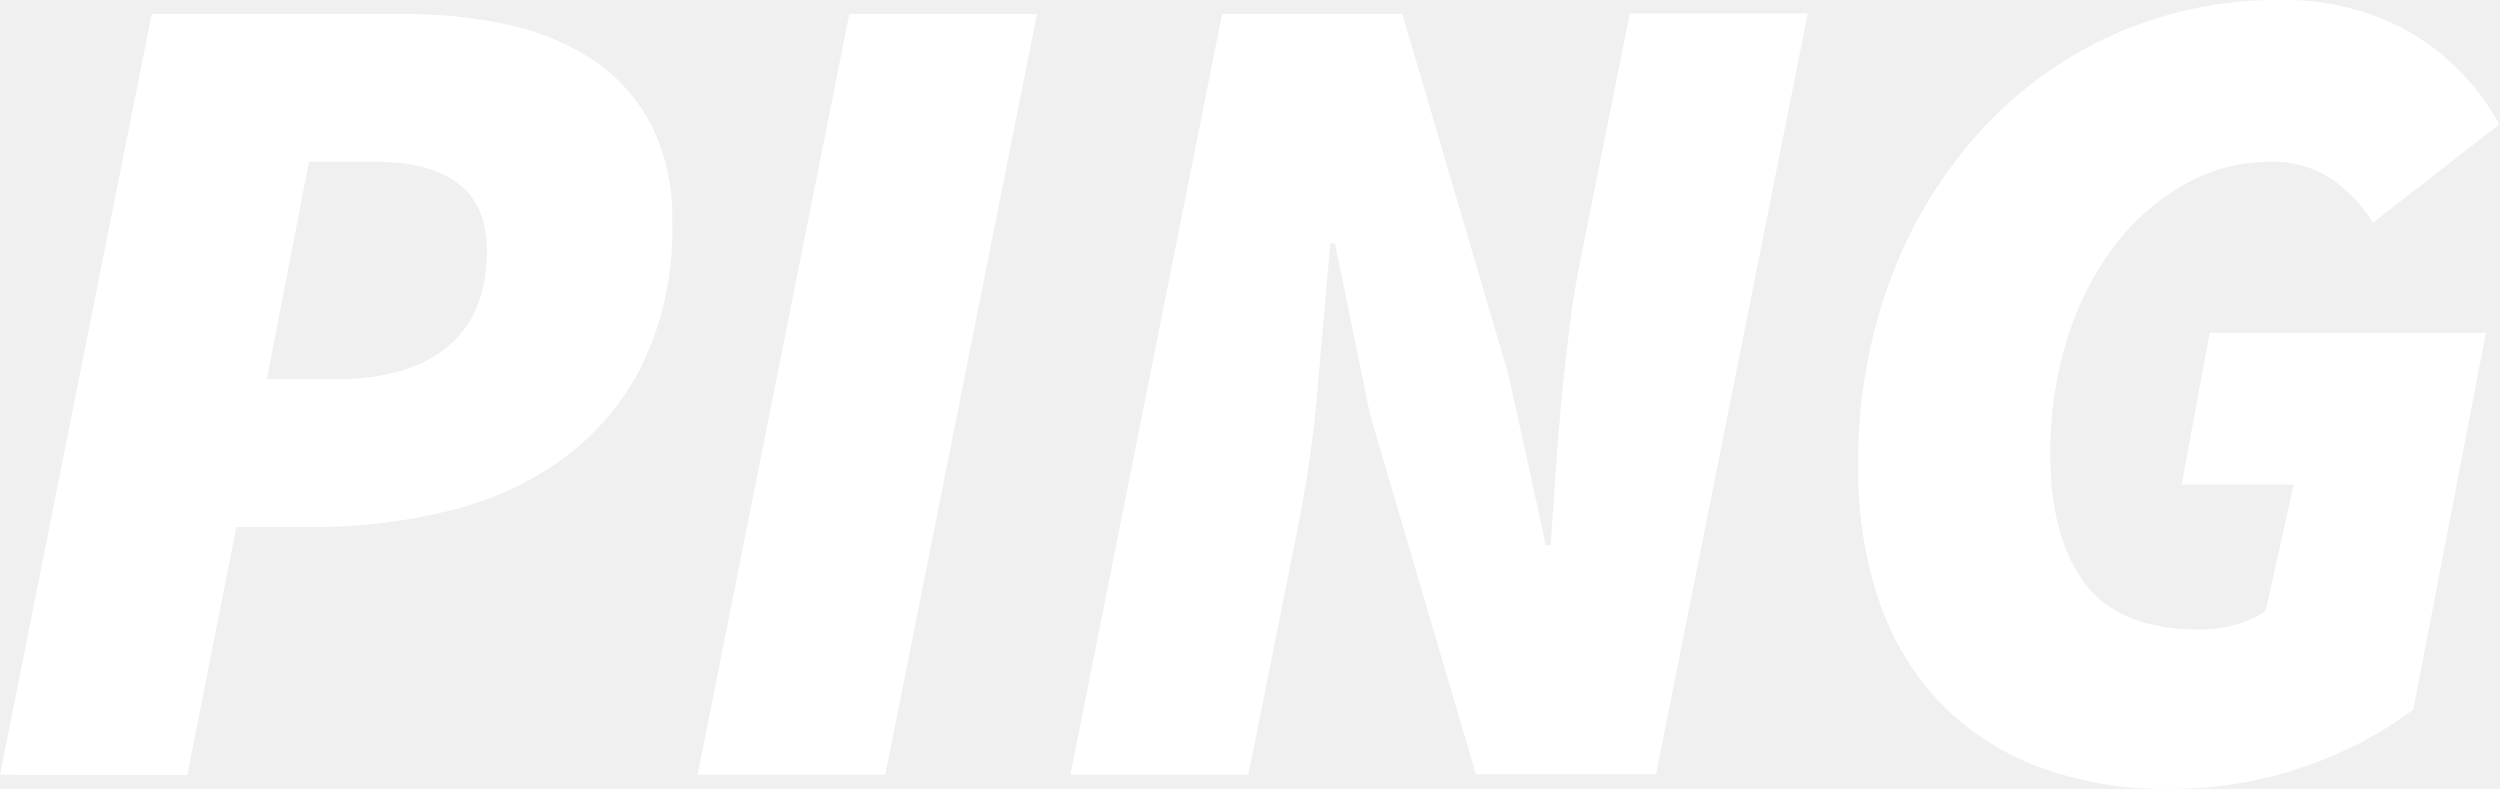
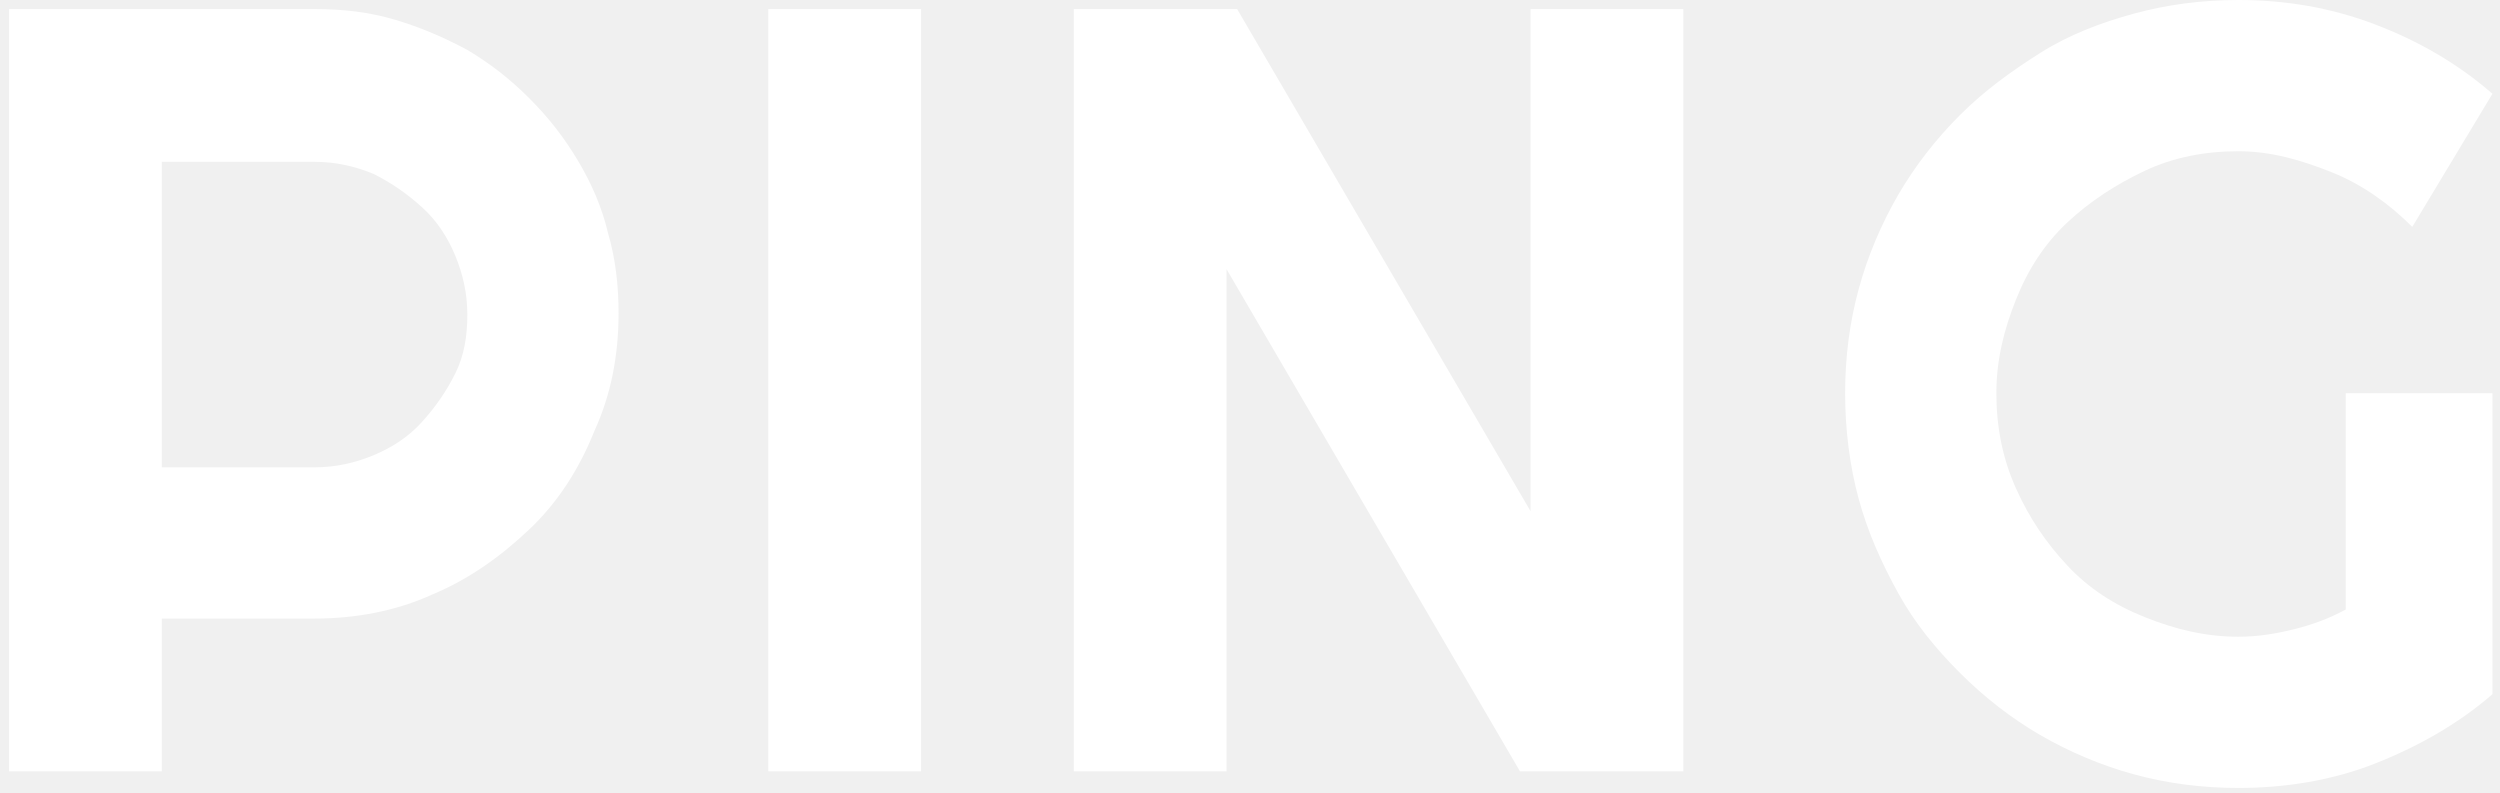
- <svg xmlns="http://www.w3.org/2000/svg" id="Layer_1" data-name="Layer 1" viewBox="0 0 230.69 72.79">
-   <defs>
-     <style>.cls-1{fill:#fff;}</style>
-   </defs>
-   <path class="cls-1" d="M2.81,165.24l14-70.2H40a43.58,43.58,0,0,1,9.72,1,22.88,22.88,0,0,1,7.88,3.29,16.33,16.33,0,0,1,5.3,5.94,19.06,19.06,0,0,1,1.94,9,28.6,28.6,0,0,1-2.7,13A24.07,24.07,0,0,1,54.86,136a29.45,29.45,0,0,1-10.53,4.86,51.12,51.12,0,0,1-12.58,1.52H24.62l-4.53,22.89Zm24.62-36.5H33.8q6.71,0,10.32-3t3.62-8.85c0-2.81-.89-4.88-2.65-6.21s-4.27-2-7.51-2H31.32Z" transform="translate(-2.81 -93.75)" />
-   <path class="cls-1" d="M67.18,165.24l14-70.2H98.5l-14,70.2Z" transform="translate(-2.81 -93.75)" />
-   <path class="cls-1" d="M101.58,165.24l14-70.2h16.63L142,128.31l3.46,15.76h.43c.14-1.87.29-3.92.43-6.15s.33-4.5.54-6.81.47-4.62.76-7,.65-4.55,1.08-6.64L153.2,95h16.42l-14,70.2H139L129.23,132,126,116.21h-.43q-.54,6-1.14,13a113.94,113.94,0,0,1-1.89,13.34L118,165.24Z" transform="translate(-2.81 -93.75)" />
-   <path class="cls-1" d="M202.82,166.54a33,33,0,0,1-11.82-2,24.81,24.81,0,0,1-9-5.78,25.24,25.24,0,0,1-5.72-9.34,37.23,37.23,0,0,1-2-12.69,48,48,0,0,1,3-17.28,42.47,42.47,0,0,1,8.27-13.61,37.36,37.36,0,0,1,12.31-8.91,36.82,36.82,0,0,1,15.28-3.18,23.57,23.57,0,0,1,12.1,3,22.42,22.42,0,0,1,8.2,8.47l-11.66,9.08a13.83,13.83,0,0,0-4.16-4.27,10.06,10.06,0,0,0-5.34-1.35,15.81,15.81,0,0,0-7.94,2.11,21.08,21.08,0,0,0-6.48,5.72,27.72,27.72,0,0,0-4.32,8.59A34.81,34.81,0,0,0,192,135.65q0,7.66,3.19,11.93t10.64,4.27a12.69,12.69,0,0,0,3.18-.43,8.27,8.27,0,0,0,2.86-1.3l2.6-11.66H204.12l2.59-14H232.2l-6.7,34.77a36.58,36.58,0,0,1-10,5.24A37.22,37.22,0,0,1,202.82,166.54Z" transform="translate(-2.81 -93.75)" />
+ <svg xmlns="http://www.w3.org/2000/svg" version="1.1" id="Layer_1" x="0px" y="0px" viewBox="0 0 165.3 52.4" style="enable-background:new 0 0 165.3 52.4;" xml:space="preserve">
+   <style type="text/css">
+ 	.st0{display:none;fill:#FFFFFF;}
+ 	.st1{fill:#FFFFFF;}
+ </style>
+   <path class="st0" d="M0,71.5L14,1.3h23.2c3.3,0,6.5,0.3,9.7,1c2.8,0.6,5.5,1.7,7.9,3.3c2.2,1.5,4.1,3.6,5.3,5.9c1.4,2.8,2,5.9,1.9,9  c0.1,4.5-0.8,8.9-2.7,13C57.6,37,55.1,40,52,42.2c-3.2,2.3-6.7,4-10.5,4.9c-4.1,1-8.3,1.5-12.6,1.5h-7.1l-4.5,22.9L0,71.5z M24.6,35  H31c4.5,0,7.9-1,10.3-3c2.4-2,3.6-4.9,3.6-8.8c0-2.8-0.9-4.9-2.7-6.2s-4.3-2-7.5-2h-6.3L24.6,35z" />
+   <path class="st0" d="M64.4,71.5l14-70.2h17.3l-14,70.2H64.4z" />
+   <path class="st0" d="M98.8,71.5l14-70.2h16.6l9.8,33.3l3.5,15.8h0.4c0.1-1.9,0.3-3.9,0.4-6.1s0.3-4.5,0.5-6.8s0.5-4.6,0.8-7  s0.6-4.6,1.1-6.6l4.5-22.5h16.4l-14,70.2h-16.6l-9.8-33.2l-3.2-15.8h-0.4c-0.4,4-0.7,8.3-1.1,13c-0.4,4.5-1,8.9-1.9,13.3l-4.5,22.7  H98.8z" />
+   <g>
+     <path class="st1" d="M10.7,51H0.6V0.6h20.2c1.9,0,3.6,0.2,5.3,0.7c1.7,0.5,3.3,1.2,4.8,2c1.5,0.9,2.8,1.9,4.1,3.2s2.3,2.6,3.2,4.1   c0.9,1.5,1.6,3.1,2,4.8c0.5,1.7,0.7,3.5,0.7,5.3c0,2.8-0.5,5.4-1.6,7.8C38.3,31,36.9,33.2,35,35s-4,3.3-6.4,4.3   c-2.4,1.1-5.1,1.6-7.8,1.6H10.7V51z M10.7,10.7v20.2h10.1c1.4,0,2.7-0.3,3.9-0.8c1.2-0.5,2.3-1.2,3.2-2.2s1.6-2,2.2-3.2   s0.8-2.5,0.8-3.9c0-1.4-0.3-2.7-0.8-3.9s-1.2-2.3-2.2-3.2s-2-1.6-3.2-2.2c-1.2-0.5-2.5-0.8-3.9-0.8H10.7z" />
+     <path class="st1" d="M60.9,51H50.8V0.6h10.1V51z" />
+     <path class="st1" d="M111.3,51h-10.8L81.1,17.8V51H71V0.6h10.8l19.4,33.2V0.6h10.1V51z" />
+     <path class="st1" d="M164.8,45.9c-2.3,2-5,3.5-7.8,4.6s-5.9,1.6-9,1.6c-2.4,0-4.7-0.3-6.9-0.9s-4.3-1.5-6.2-2.6s-3.7-2.5-5.3-4.1   c-1.6-1.6-3-3.3-4.1-5.3s-2-4-2.6-6.2S122,28.4,122,26s0.3-4.7,0.9-6.9c0.6-2.2,1.5-4.3,2.6-6.2s2.5-3.7,4.1-5.3   c1.6-1.6,3.4-2.9,5.3-4.1s4-2,6.2-2.6c2.2-0.6,4.5-0.9,6.9-0.9c3.1,0,6.1,0.5,9,1.6c2.9,1.1,5.5,2.6,7.8,4.6l-5.3,8.8   c-1.5-1.5-3.3-2.8-5.3-3.6S150.2,10,148,10s-4.3,0.4-6.2,1.3s-3.6,2-5.1,3.4s-2.6,3.1-3.4,5.1s-1.3,4-1.3,6.2   c0,2.2,0.4,4.3,1.3,6.3s2,3.6,3.4,5.1s3.1,2.6,5.1,3.4s4,1.3,6.2,1.3c1.3,0,2.5-0.2,3.7-0.5s2.3-0.7,3.4-1.3V26h9.7V45.9z" />
+   </g>
</svg>
